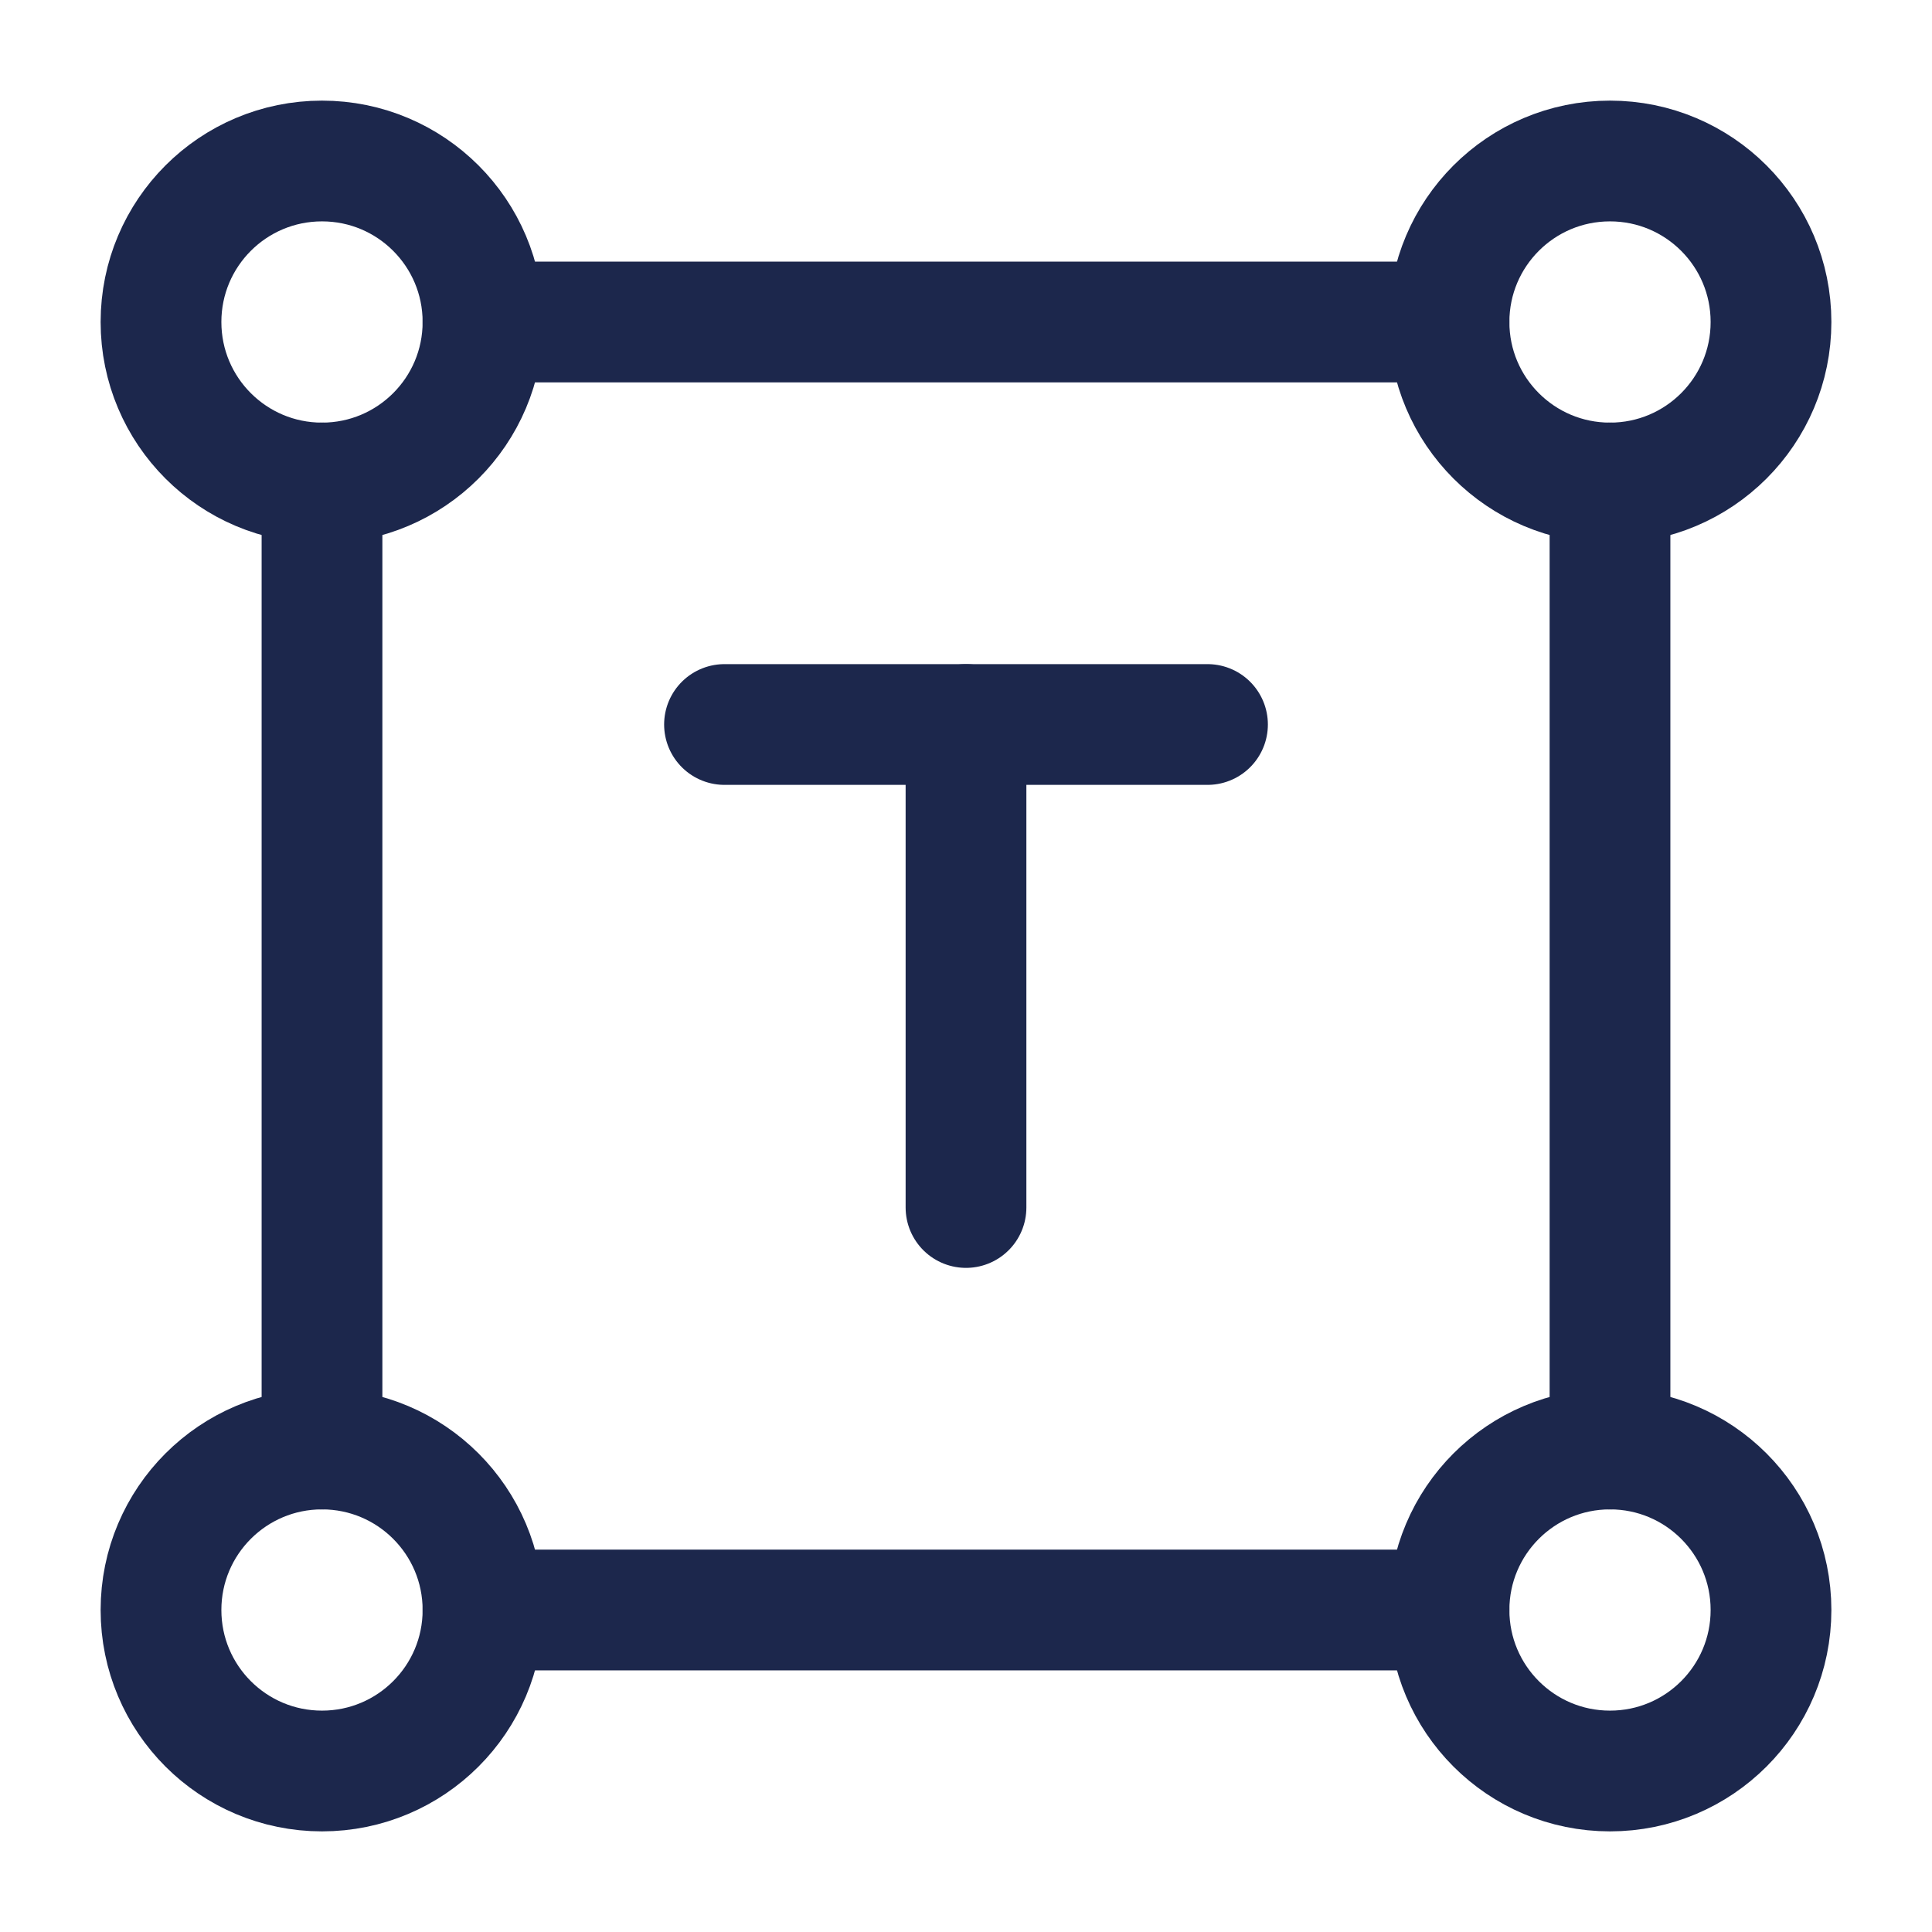
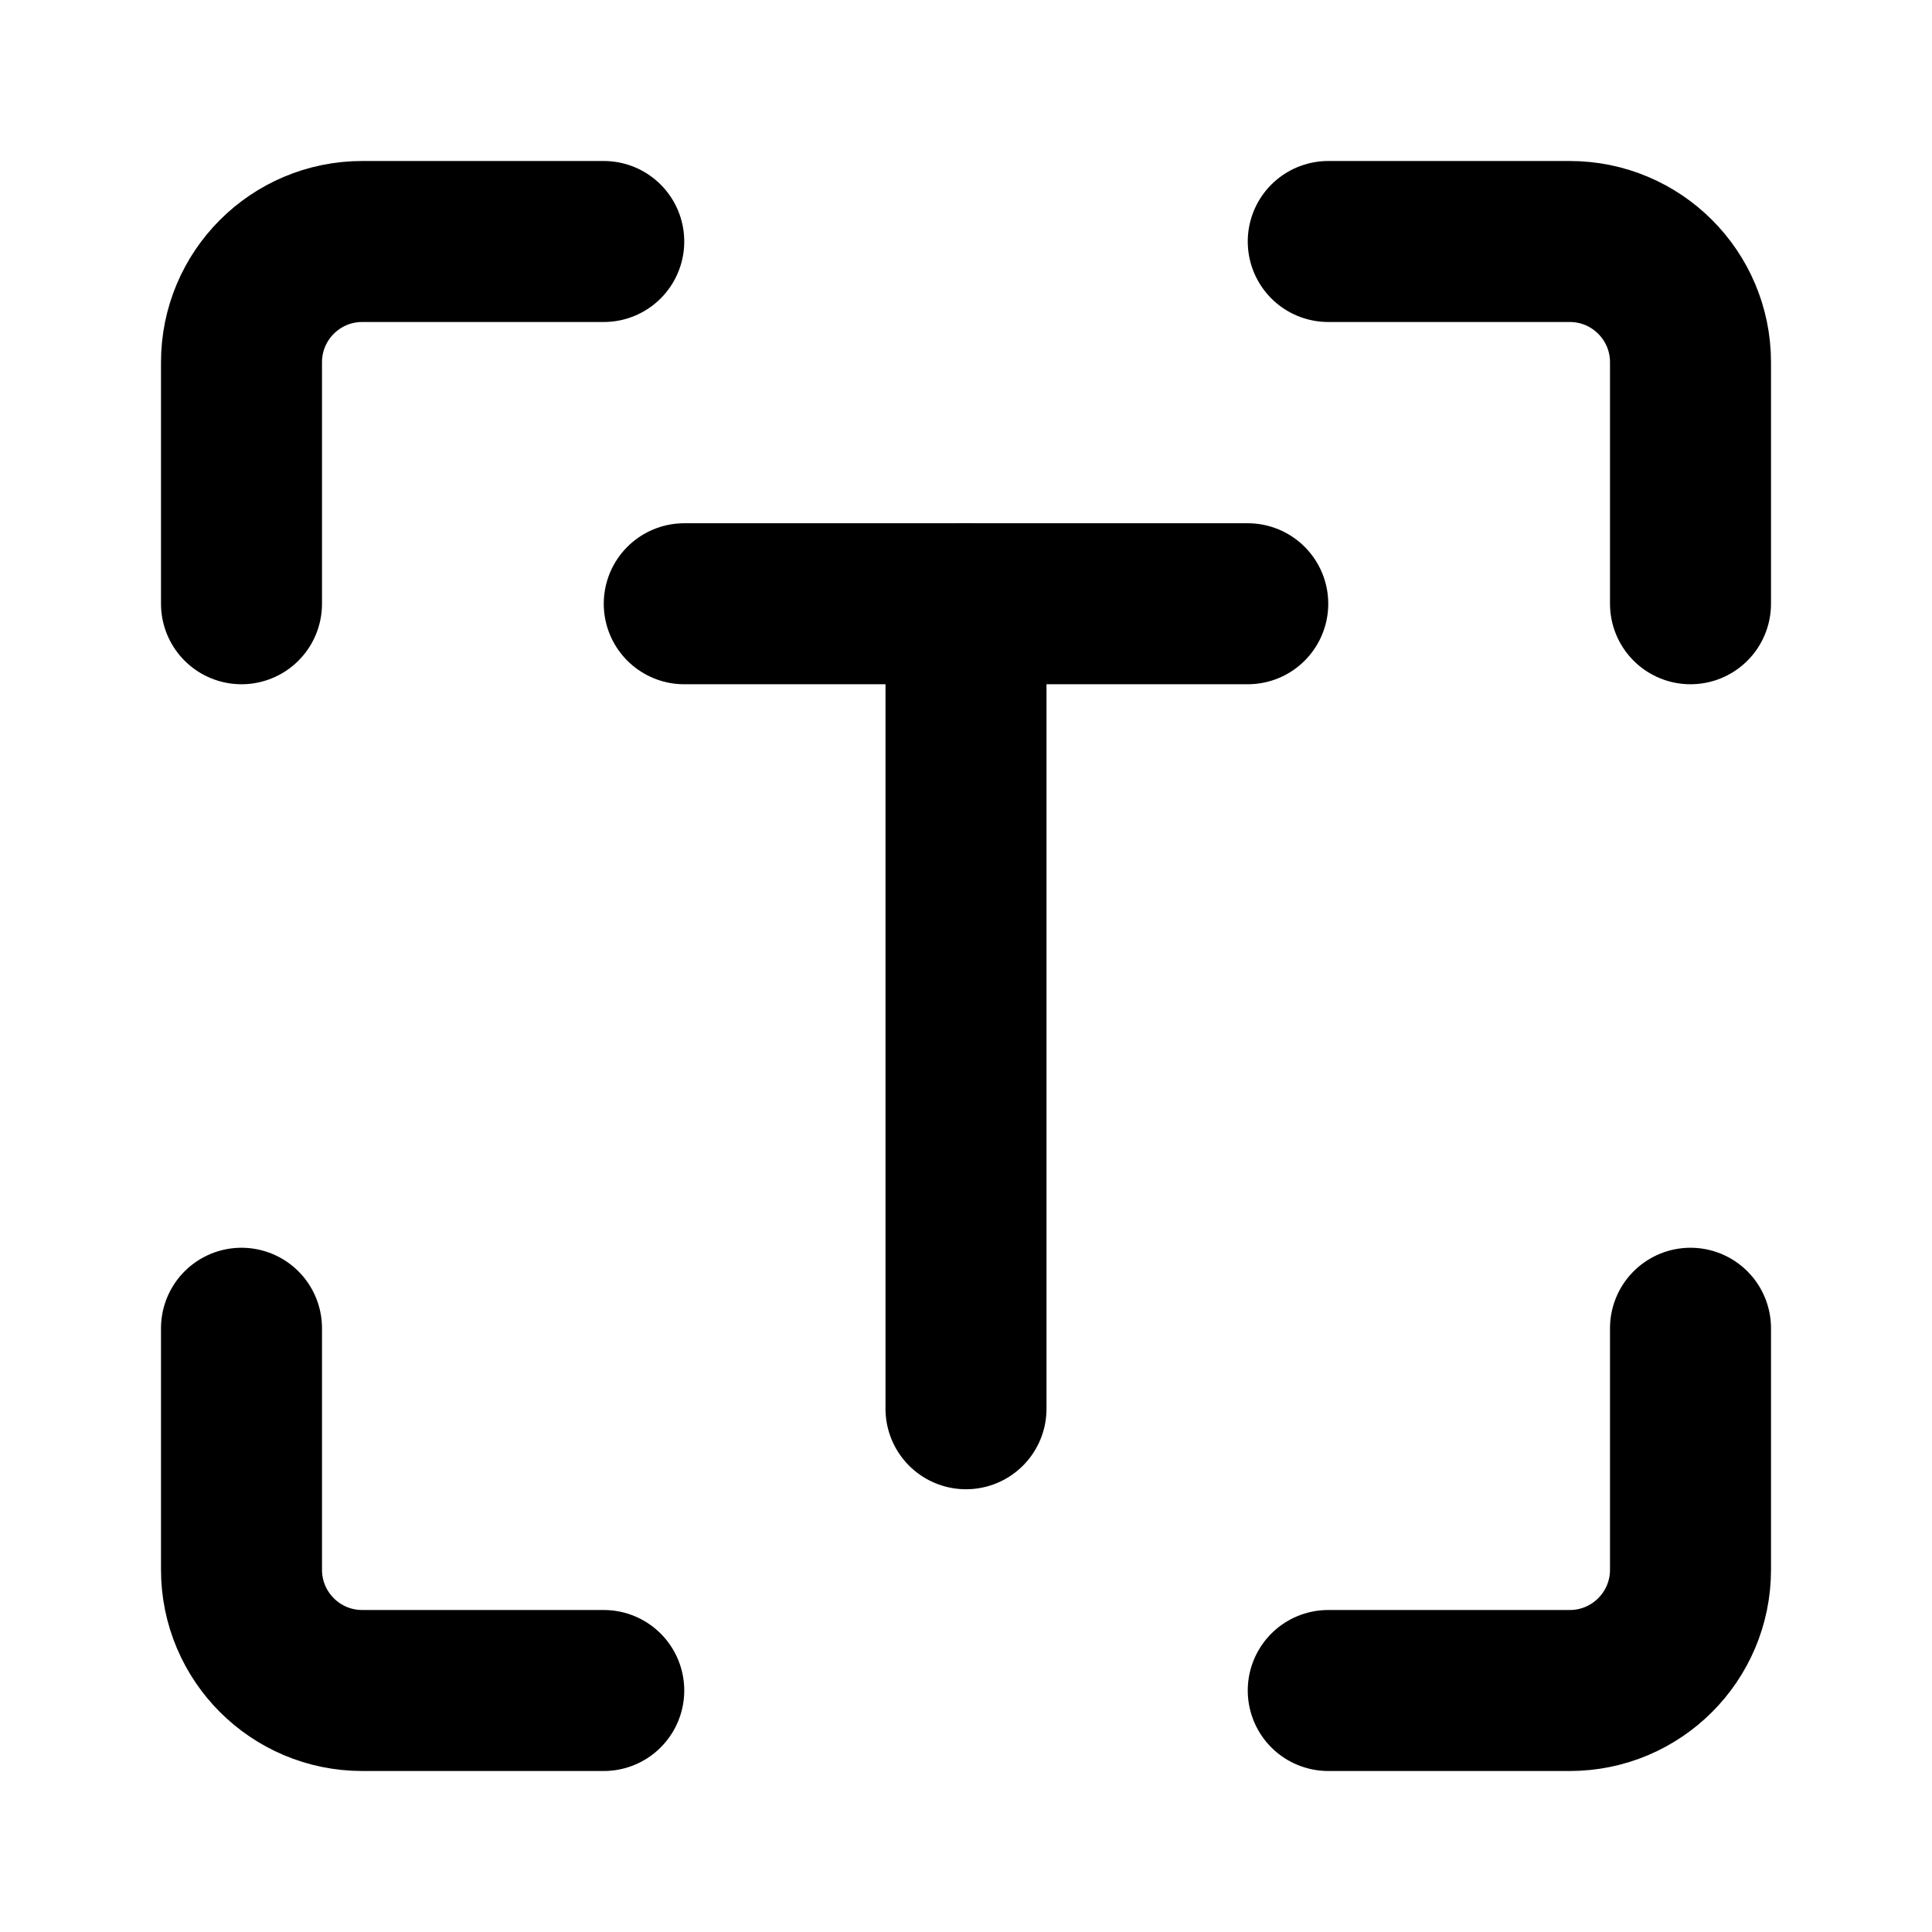
- <svg xmlns="http://www.w3.org/2000/svg" width="800px" height="800px" viewBox="0 0 24 24" fill="none">
-   <path d="M9 9H15" stroke="#1C274C" stroke-width="1.5" stroke-linecap="round" />
-   <path d="M12 15L12 9" stroke="#1C274C" stroke-width="1.5" stroke-linecap="round" />
-   <path d="M6 4C6 5.105 5.105 6 4 6C2.895 6 2 5.105 2 4C2 2.895 2.895 2 4 2C5.105 2 6 2.895 6 4Z" stroke="#1C274C" stroke-width="1.5" />
-   <path d="M6 20C6 21.105 5.105 22 4 22C2.895 22 2 21.105 2 20C2 18.895 2.895 18 4 18C5.105 18 6 18.895 6 20Z" stroke="#1C274C" stroke-width="1.5" />
-   <path d="M22 4C22 5.105 21.105 6 20 6C18.895 6 18 5.105 18 4C18 2.895 18.895 2 20 2C21.105 2 22 2.895 22 4Z" stroke="#1C274C" stroke-width="1.5" />
-   <path d="M22 20C22 21.105 21.105 22 20 22C18.895 22 18 21.105 18 20C18 18.895 18.895 18 20 18C21.105 18 22 18.895 22 20Z" stroke="#1C274C" stroke-width="1.5" />
-   <path d="M6 20H18" stroke="#1C274C" stroke-width="1.5" stroke-linecap="round" />
-   <path d="M18 4H6" stroke="#1C274C" stroke-width="1.5" stroke-linecap="round" />
-   <path d="M20 18L20 6" stroke="#1C274C" stroke-width="1.5" stroke-linecap="round" />
-   <path d="M4 6L4 18" stroke="#1C274C" stroke-width="1.5" stroke-linecap="round" />
+ <svg xmlns="http://www.w3.org/2000/svg" width="800px" height="800px" viewBox="0 0 48 48" fill="none">
+   <path d="M6 33V39C6 40.657 7.343 42 9 42H15" stroke="#000000" stroke-width="4" stroke-linecap="round" stroke-linejoin="round" />
+   <path d="M33 42H39C40.657 42 42 40.657 42 39V33" stroke="#000000" stroke-width="4" stroke-linecap="round" stroke-linejoin="round" />
+   <path d="M42 15V9C42 7.343 40.657 6 39 6H33" stroke="#000000" stroke-width="4" stroke-linecap="round" stroke-linejoin="round" />
+   <path d="M6 15V9C6 7.343 7.343 6 9 6H15" stroke="#000000" stroke-width="4" stroke-linecap="round" stroke-linejoin="round" />
+   <path d="M24 15V35" stroke="#000000" stroke-width="4" stroke-linecap="round" stroke-linejoin="round" />
+   <path d="M17 15H24H31" stroke="#000000" stroke-width="4" stroke-linecap="round" stroke-linejoin="round" />
</svg>
